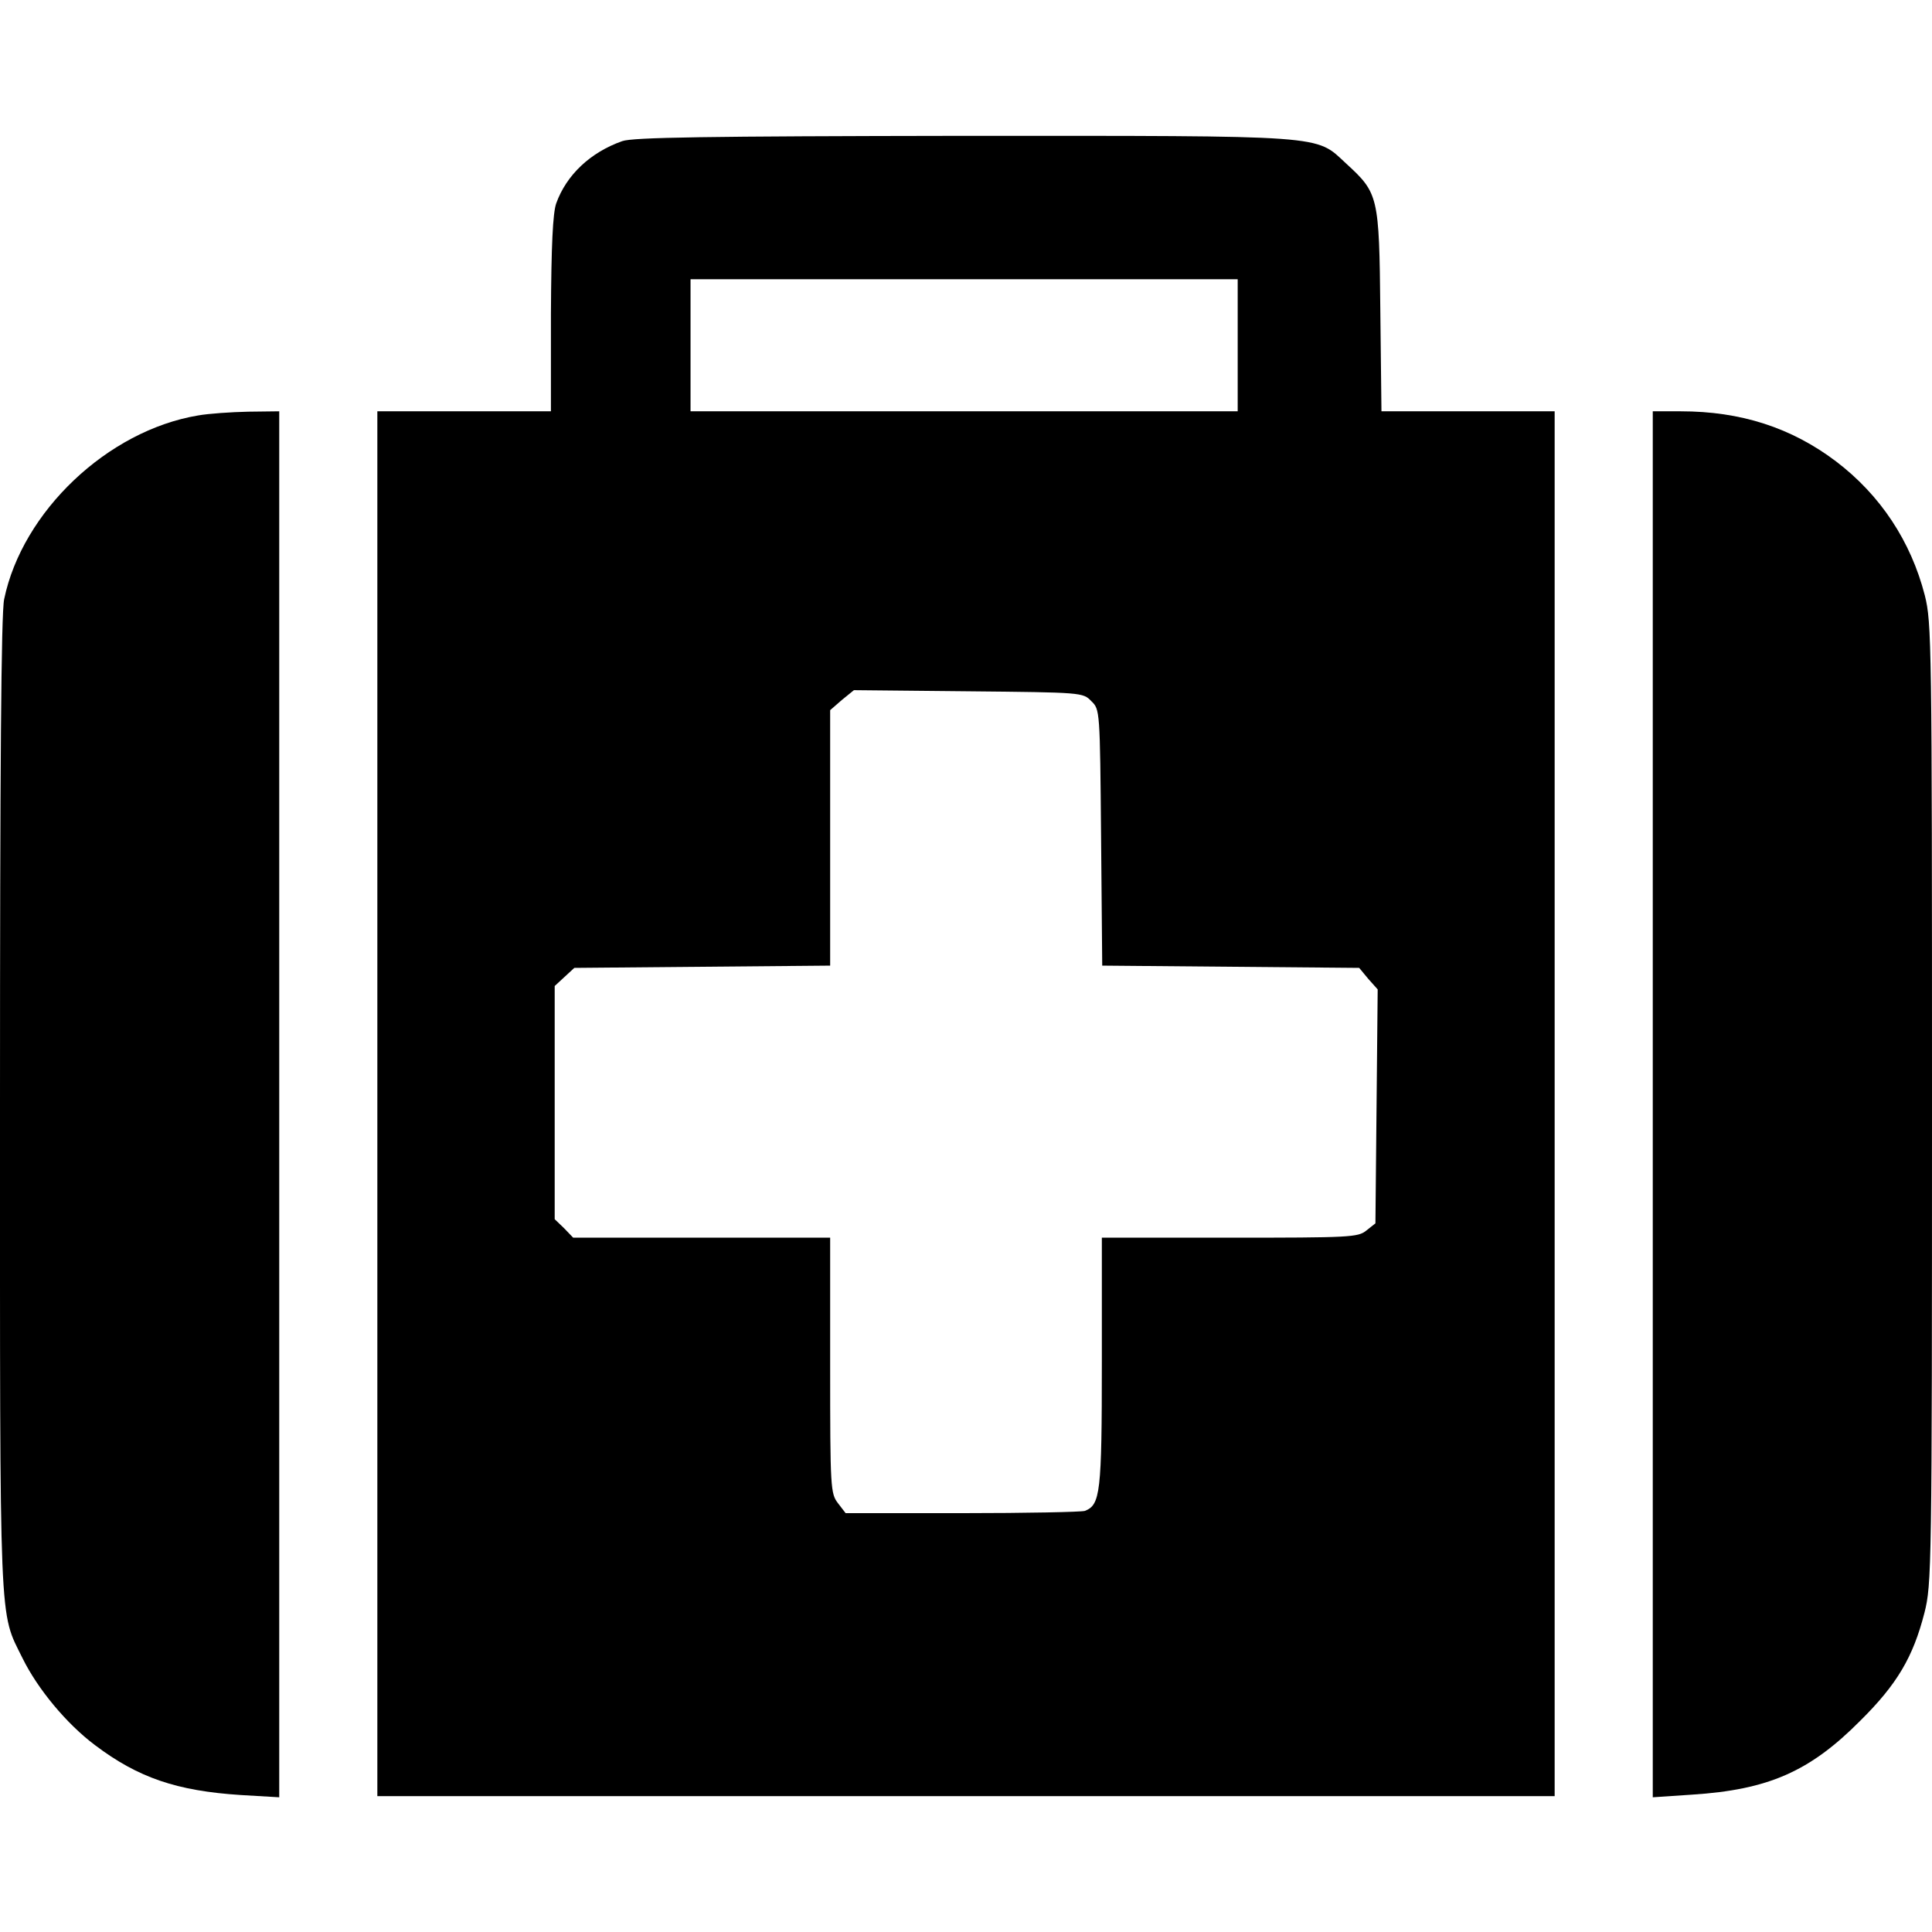
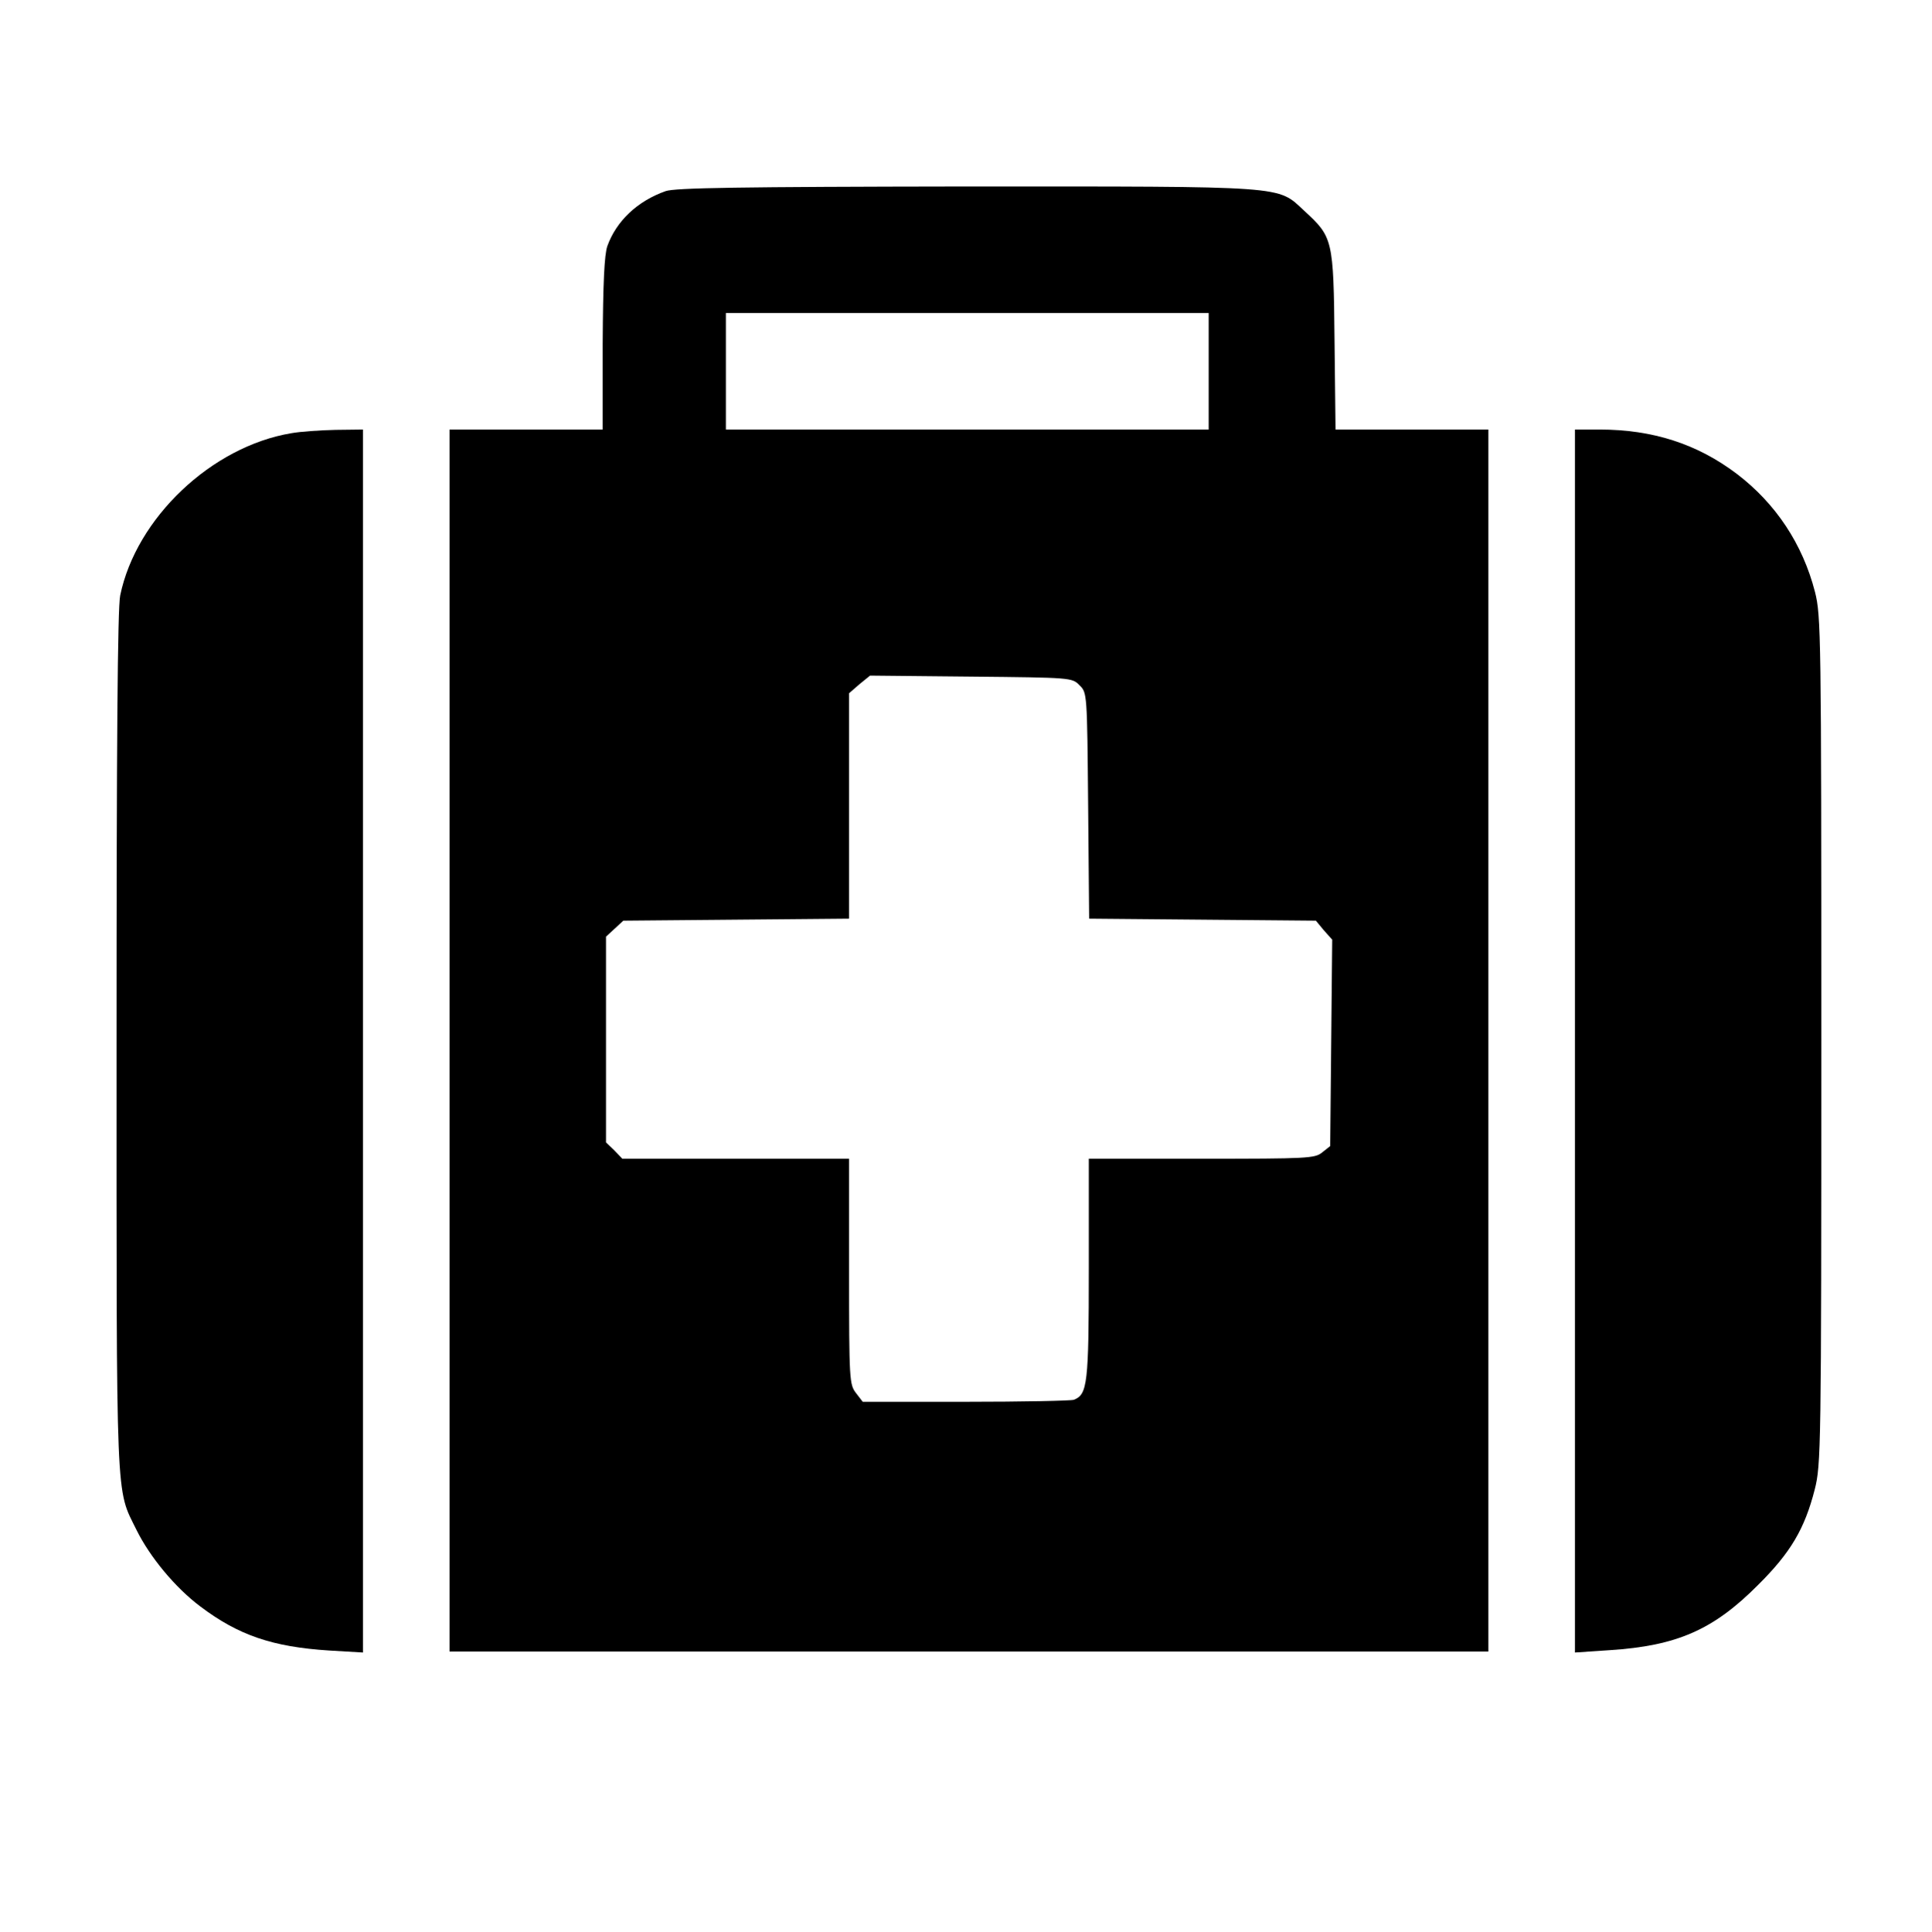
- <svg xmlns="http://www.w3.org/2000/svg" version="1.0" width="512pt" height="512pt" viewBox="0 0 512 512" preserveAspectRatio="xMidYMid meet">
+ <svg xmlns="http://www.w3.org/2000/svg" version="1.0" viewBox="-35 -20 580 580">
  <g transform="translate(0,512) scale(0.1,-0.1)" fill="#000000" stroke="none">
    <path d="M1649 4746 c-85 -30 -148 -90 -175 -165 -9 -26 -13 -110 -14 -293 l0 -258 -230 0 -230 0 0 -1835 0 -1835 1560 0 1560 0 0 1835 0 1835 -229 0 -230 0 -3 268 c-3 304 -5 310 -91 389 -82 76 -42 73 -1016 73 -682 -1 -874 -4 -902 -14z m1631 -541 l0 -175 -725 0 -725 0 0 175 0 175 725 0 725 0 0 -175z m-388 -943 c23 -22 23 -24 26 -362 l3 -339 340 -3 341 -3 24 -29 25 -28 -3 -310 -3 -310 -24 -19 c-22 -18 -43 -19 -362 -19 l-339 0 0 -330 c0 -347 -4 -378 -45 -394 -9 -3 -155 -6 -325 -6 l-309 0 -20 26 c-20 26 -21 38 -21 365 l0 339 -340 0 -341 0 -24 25 -25 24 0 309 0 309 26 24 26 24 339 3 339 3 0 338 0 339 31 27 32 26 303 -3 c301 -3 304 -3 326 -26z" />
    <path d="M525 4019 c-240 -40 -466 -255 -514 -487 -8 -37 -11 -450 -11 -1340 0 -1412 -3 -1339 60 -1467 40 -81 116 -173 192 -230 114 -86 216 -121 386 -132 l102 -6 0 1836 0 1837 -82 -1 c-46 -1 -105 -5 -133 -10z" />
    <path d="M4380 2194 l0 -1837 104 7 c202 13 312 61 446 196 98 97 140 169 170 286 19 75 20 115 20 1349 0 1224 -1 1275 -19 1347 -37 144 -118 266 -235 355 -119 90 -253 133 -412 133 l-74 0 0 -1836z" />
  </g>
</svg>
